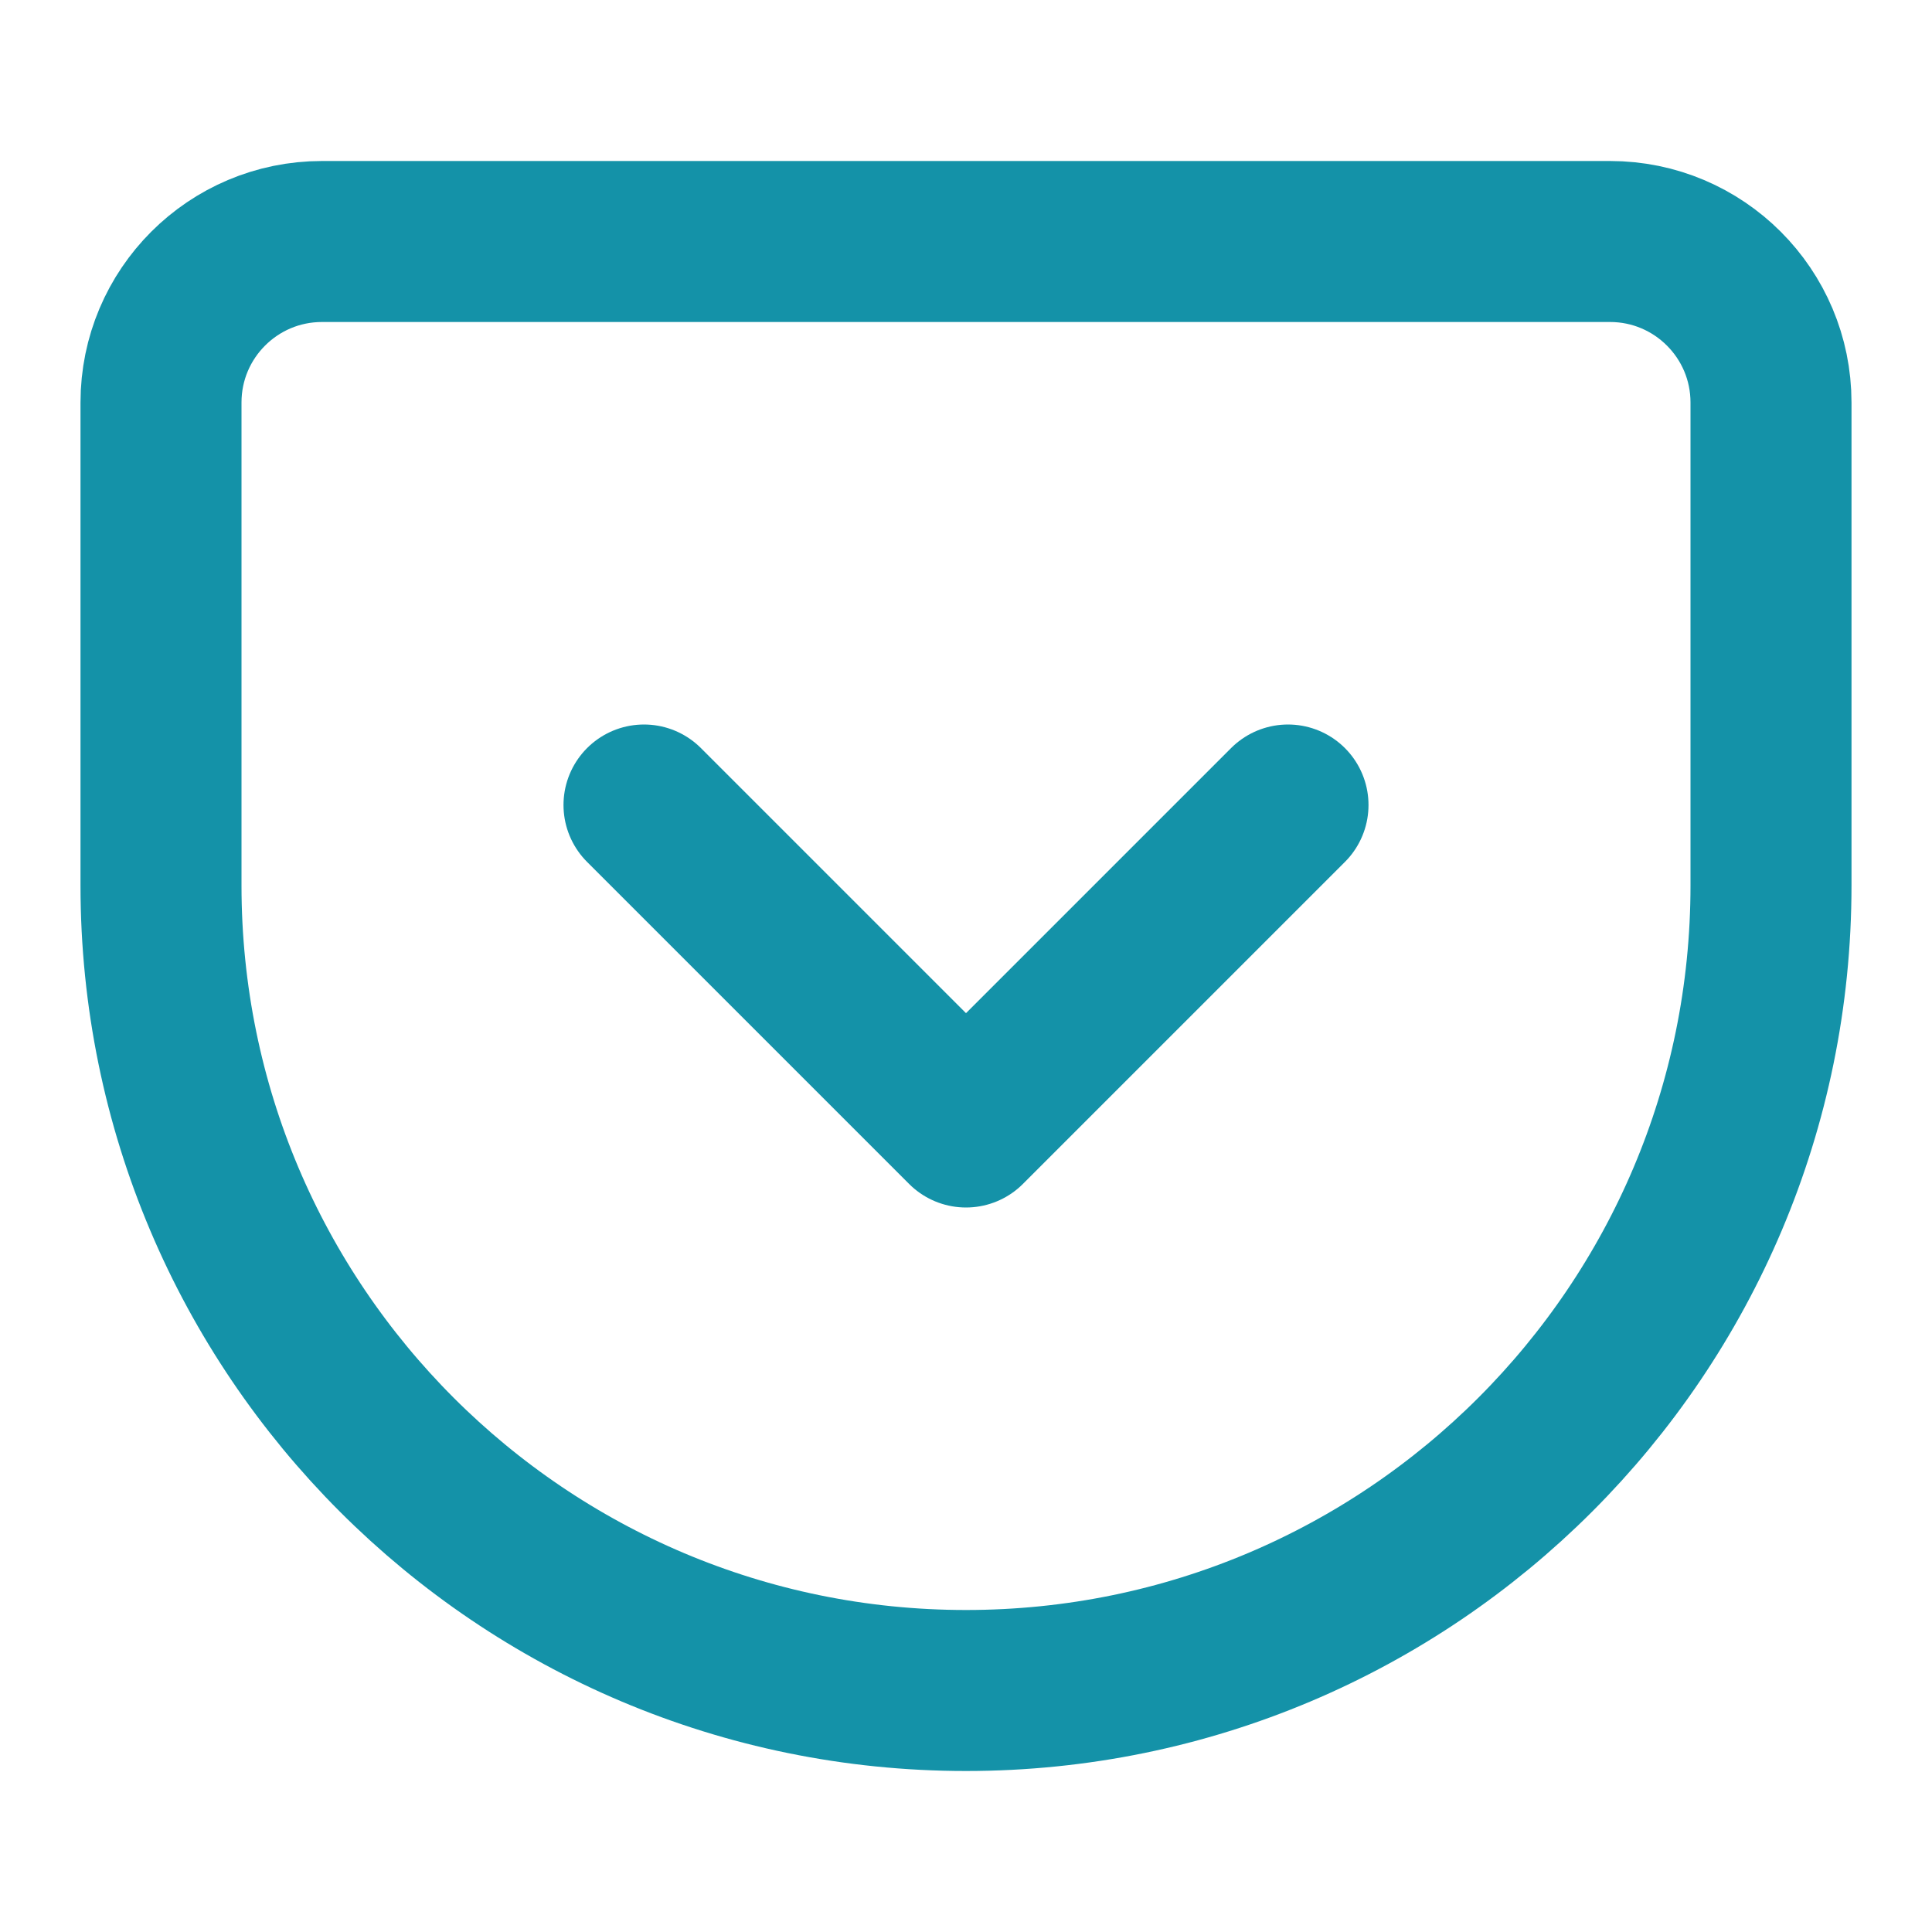
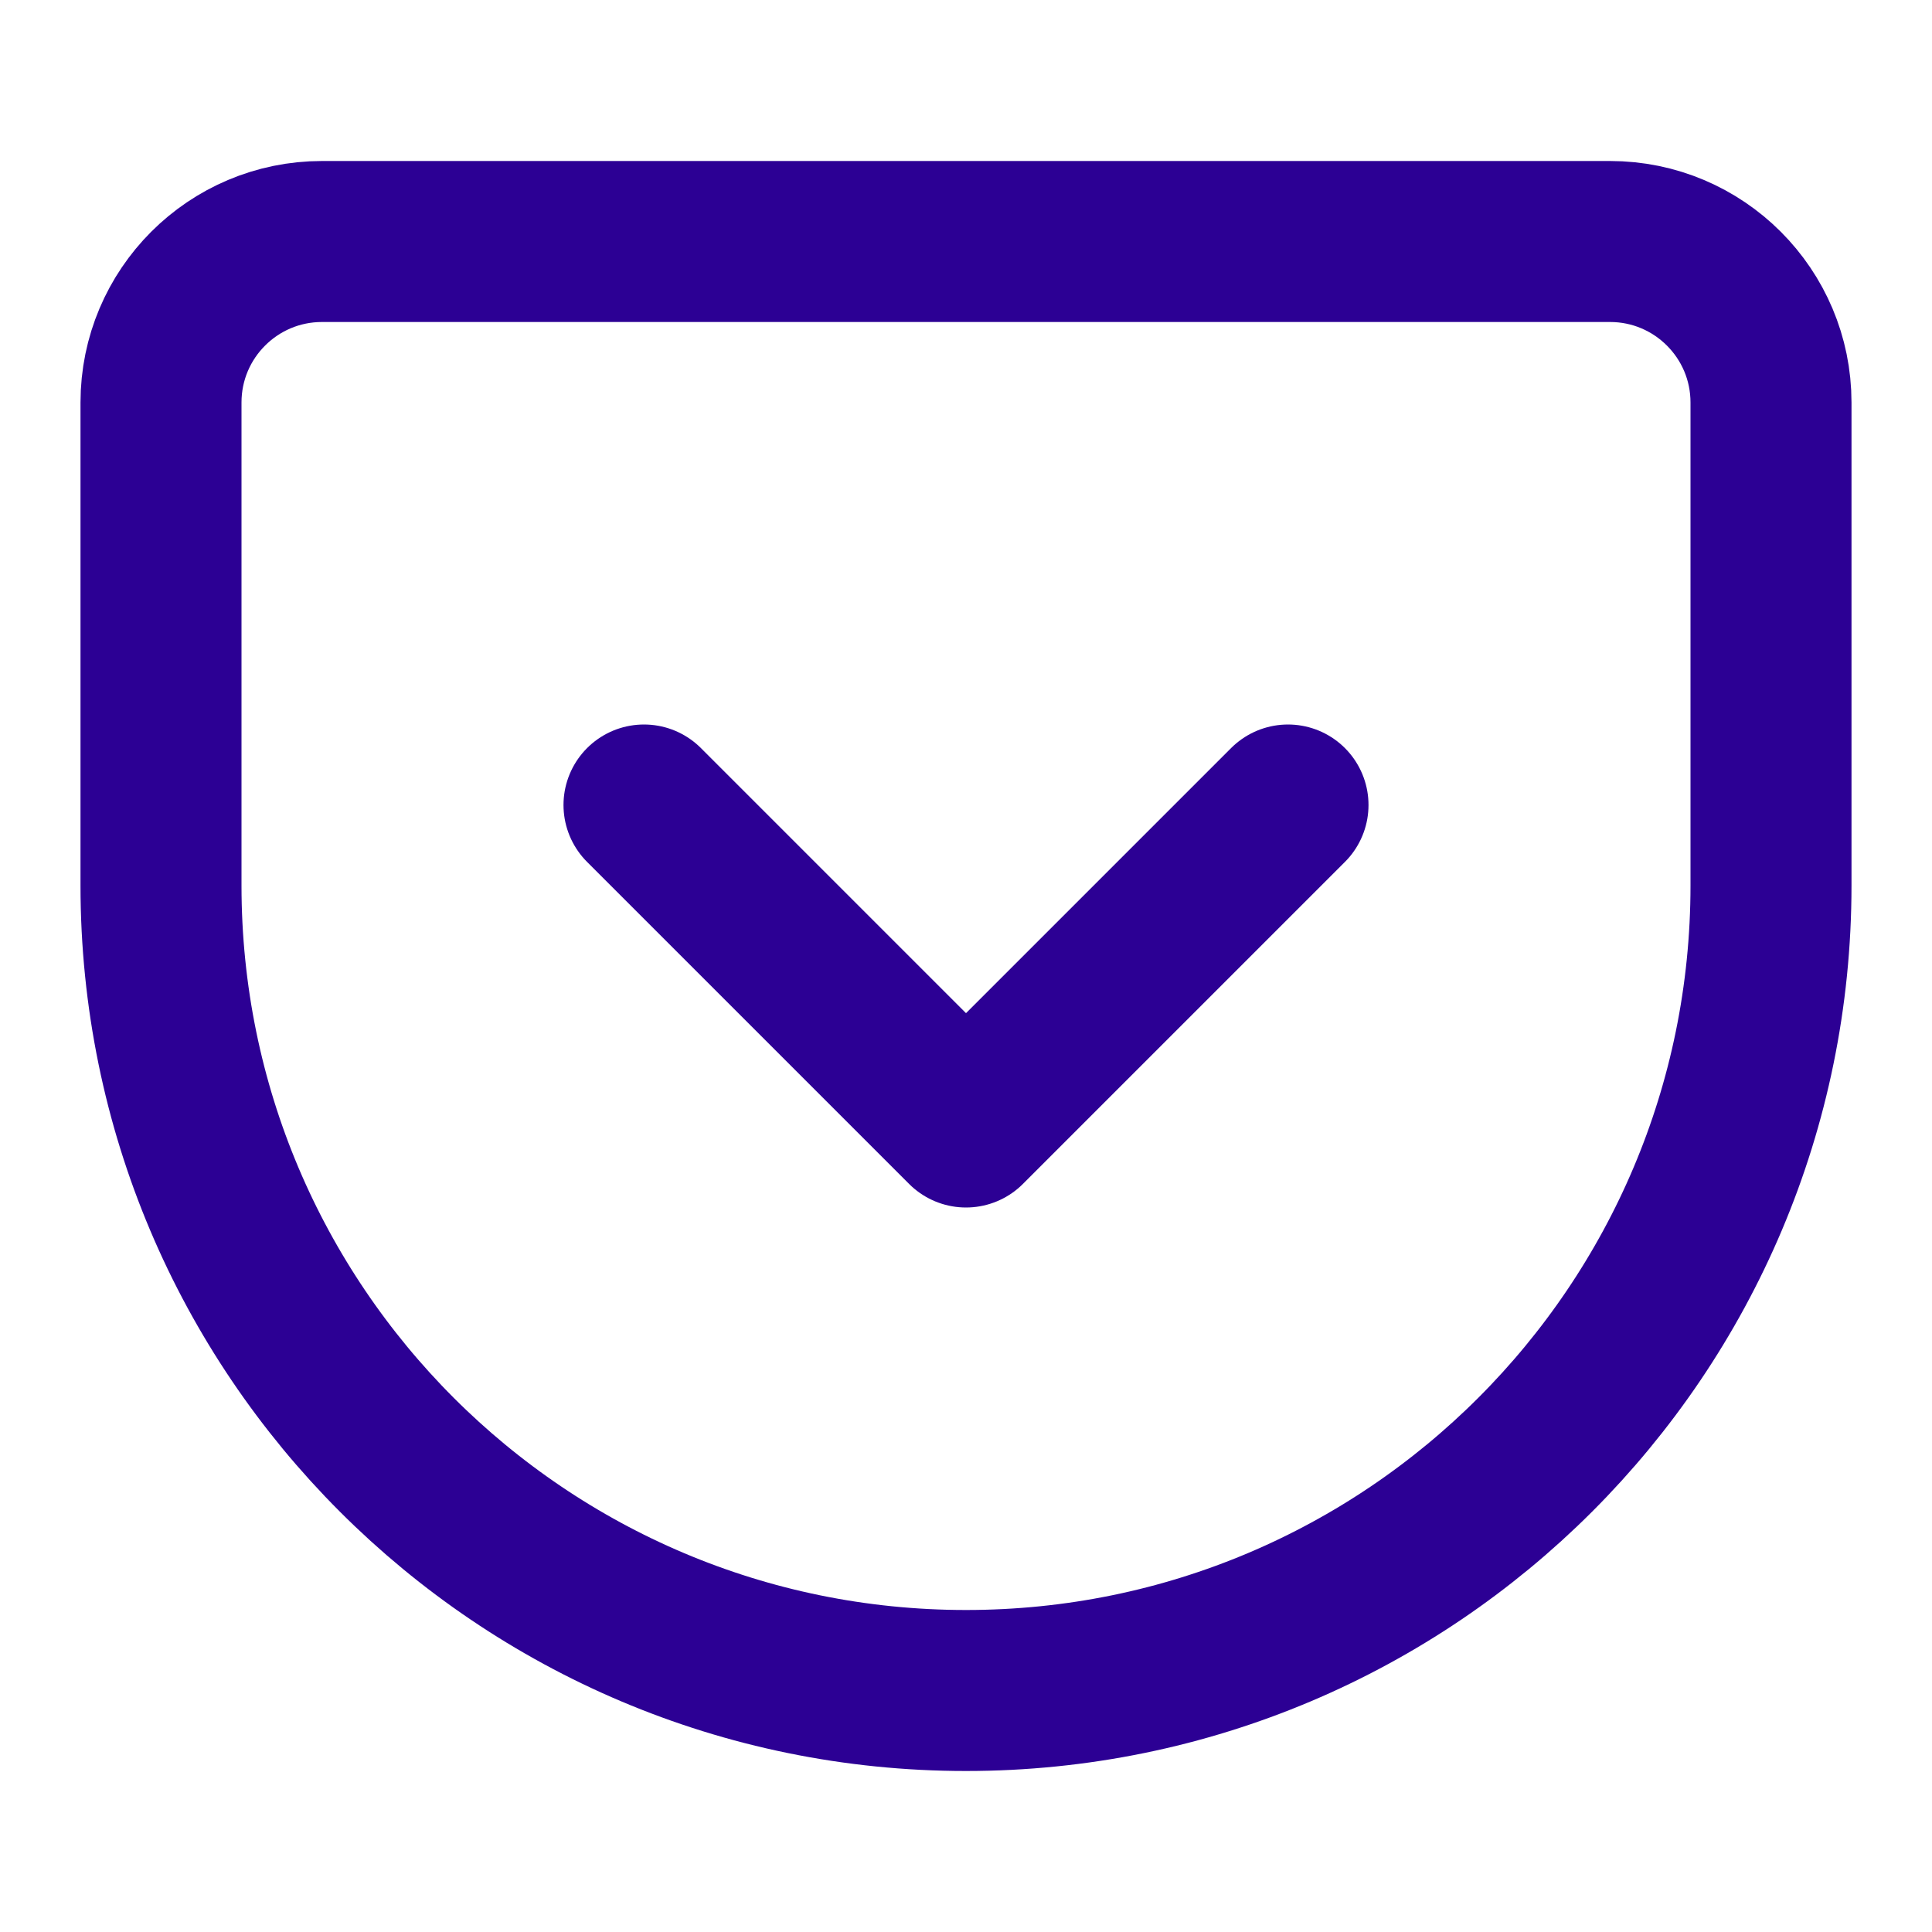
- <svg xmlns="http://www.w3.org/2000/svg" width="24" height="24" viewBox="0 0 24 24" fill="none" stroke="#1492a8" stroke-width="2" stroke-linecap="round" stroke-linejoin="round" class="feather feather-pocket">
+ <svg xmlns="http://www.w3.org/2000/svg" width="24" height="24" viewBox="0 0 24 24" fill="none" stroke="#2c0094" stroke-width="2" stroke-linecap="round" stroke-linejoin="round" class="feather feather-pocket">
  <path d="M4 3h16a2 2 0 0 1 2 2v6a10 10 0 0 1-10 10A10 10 0 0 1 2 11V5a2 2 0 0 1 2-2z" />
  <polyline points="8 10 12 14 16 10" />
</svg>
